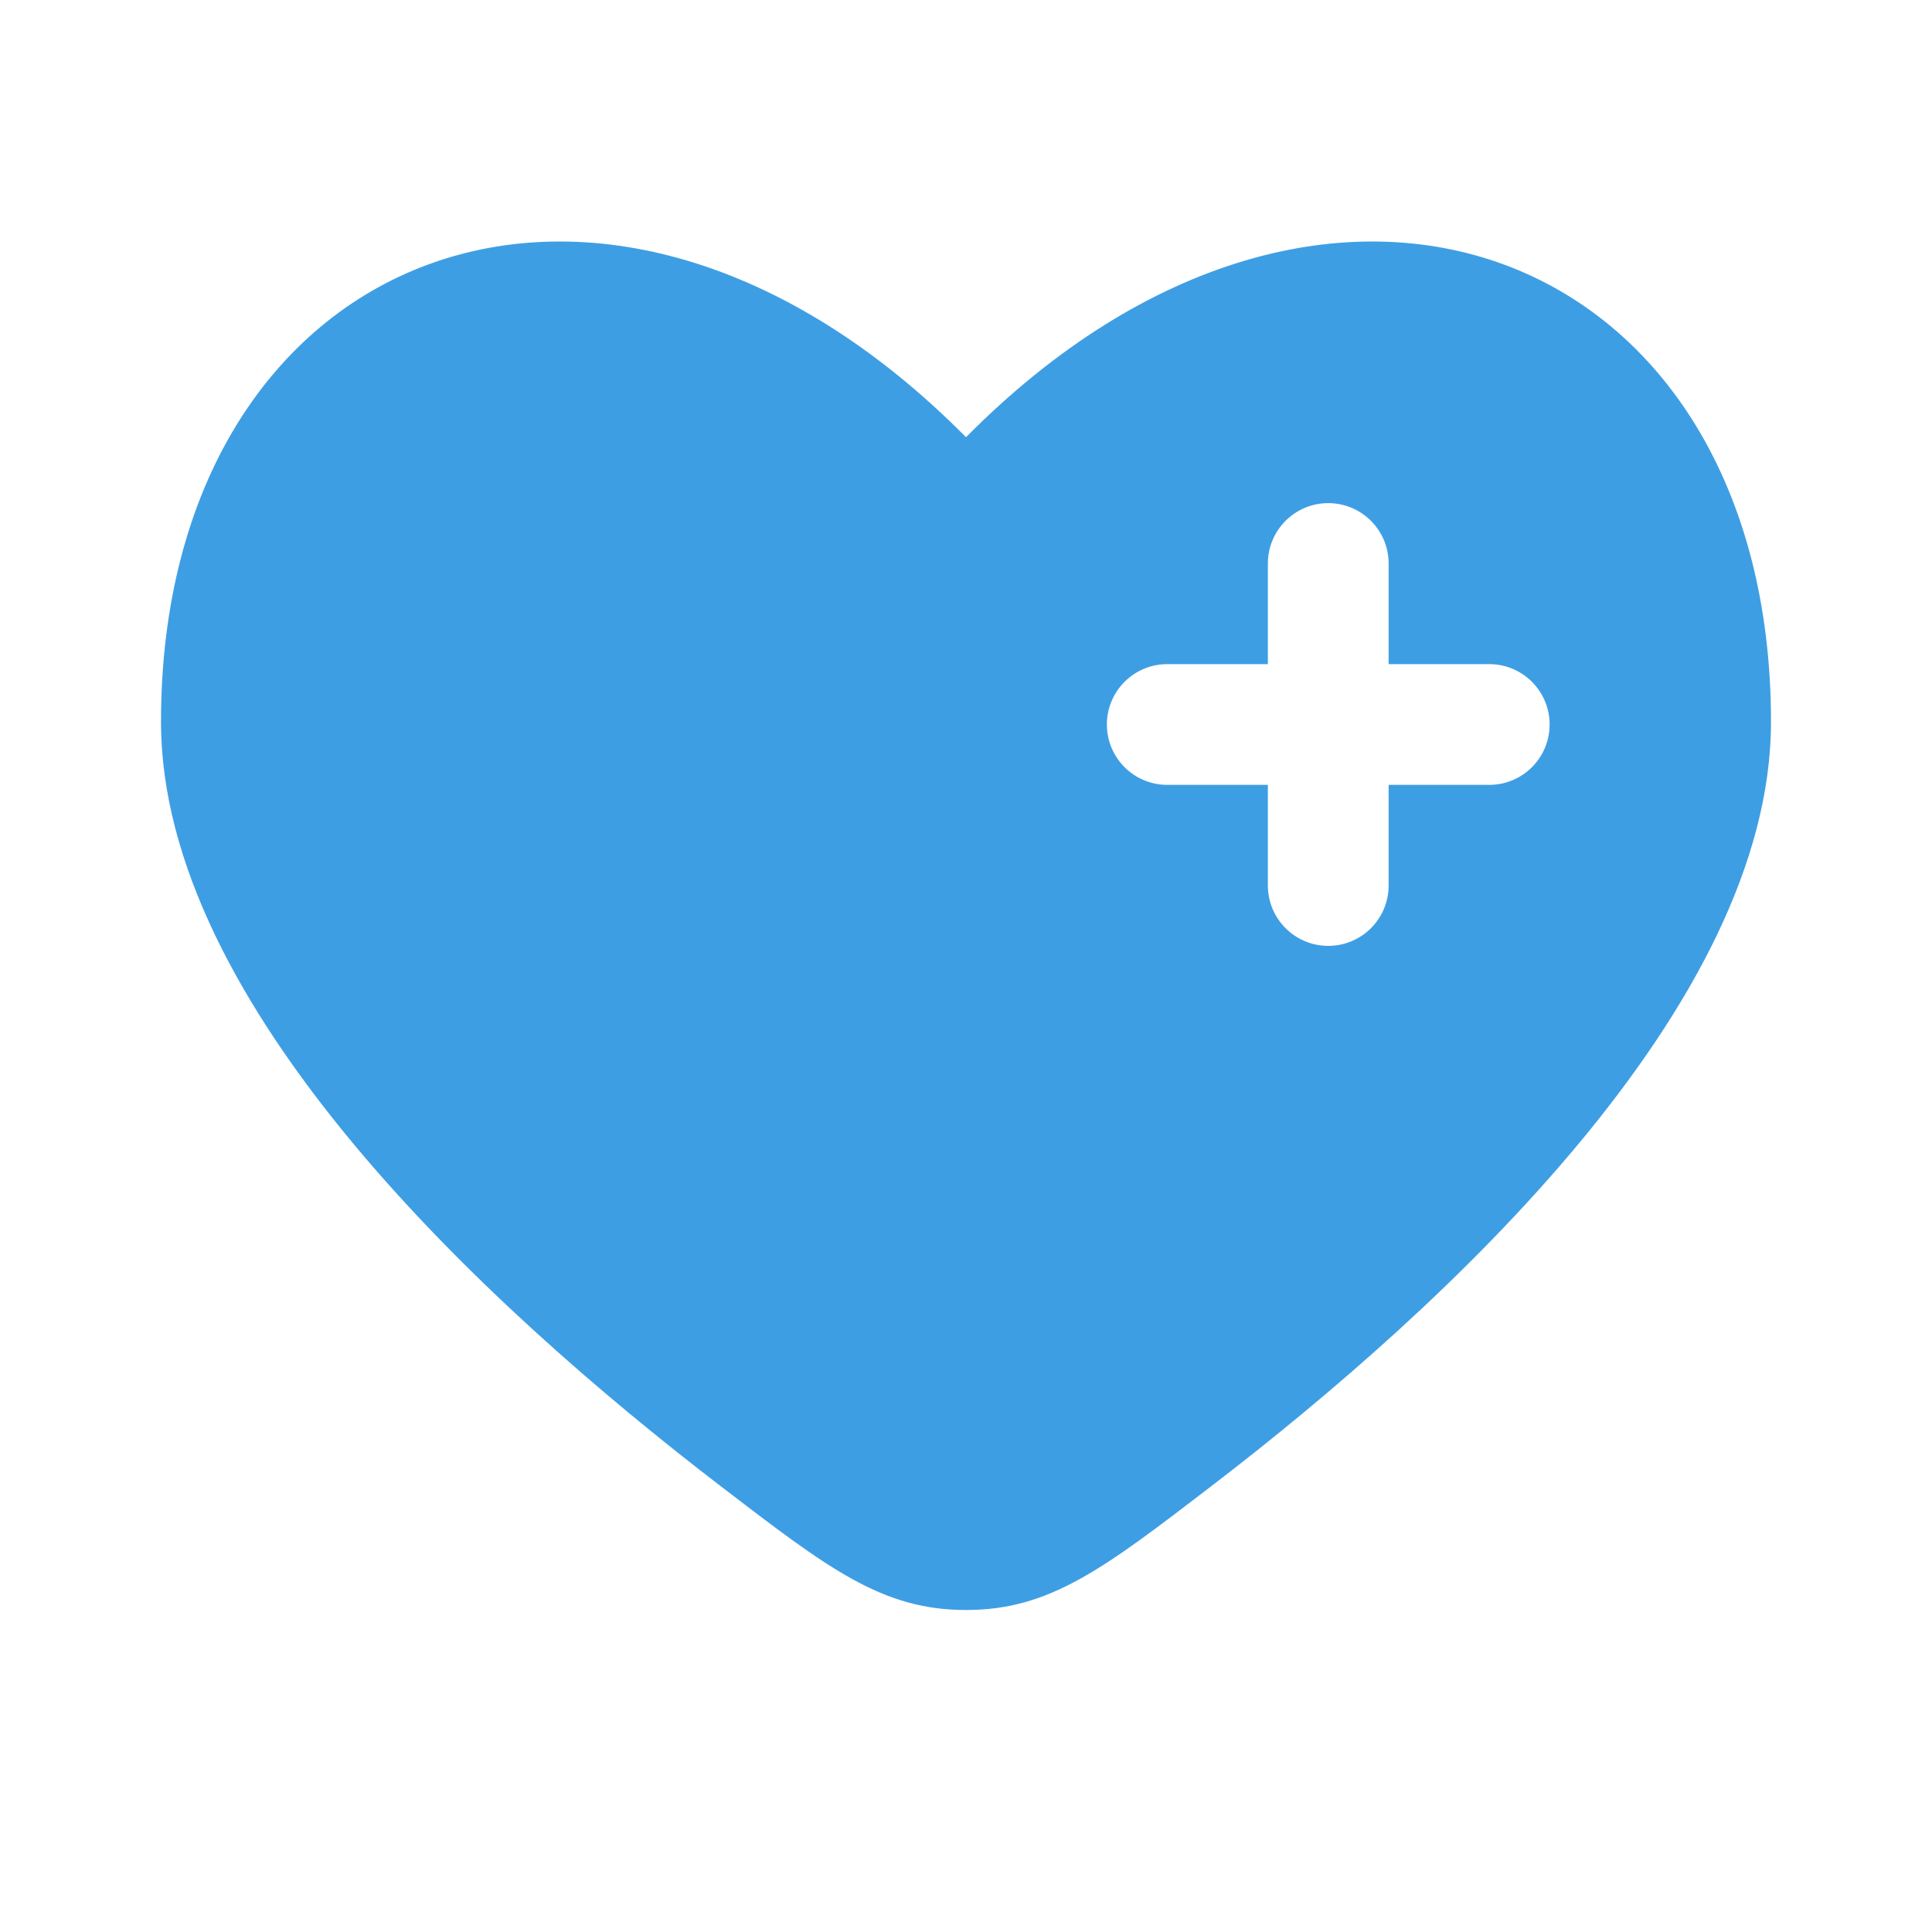
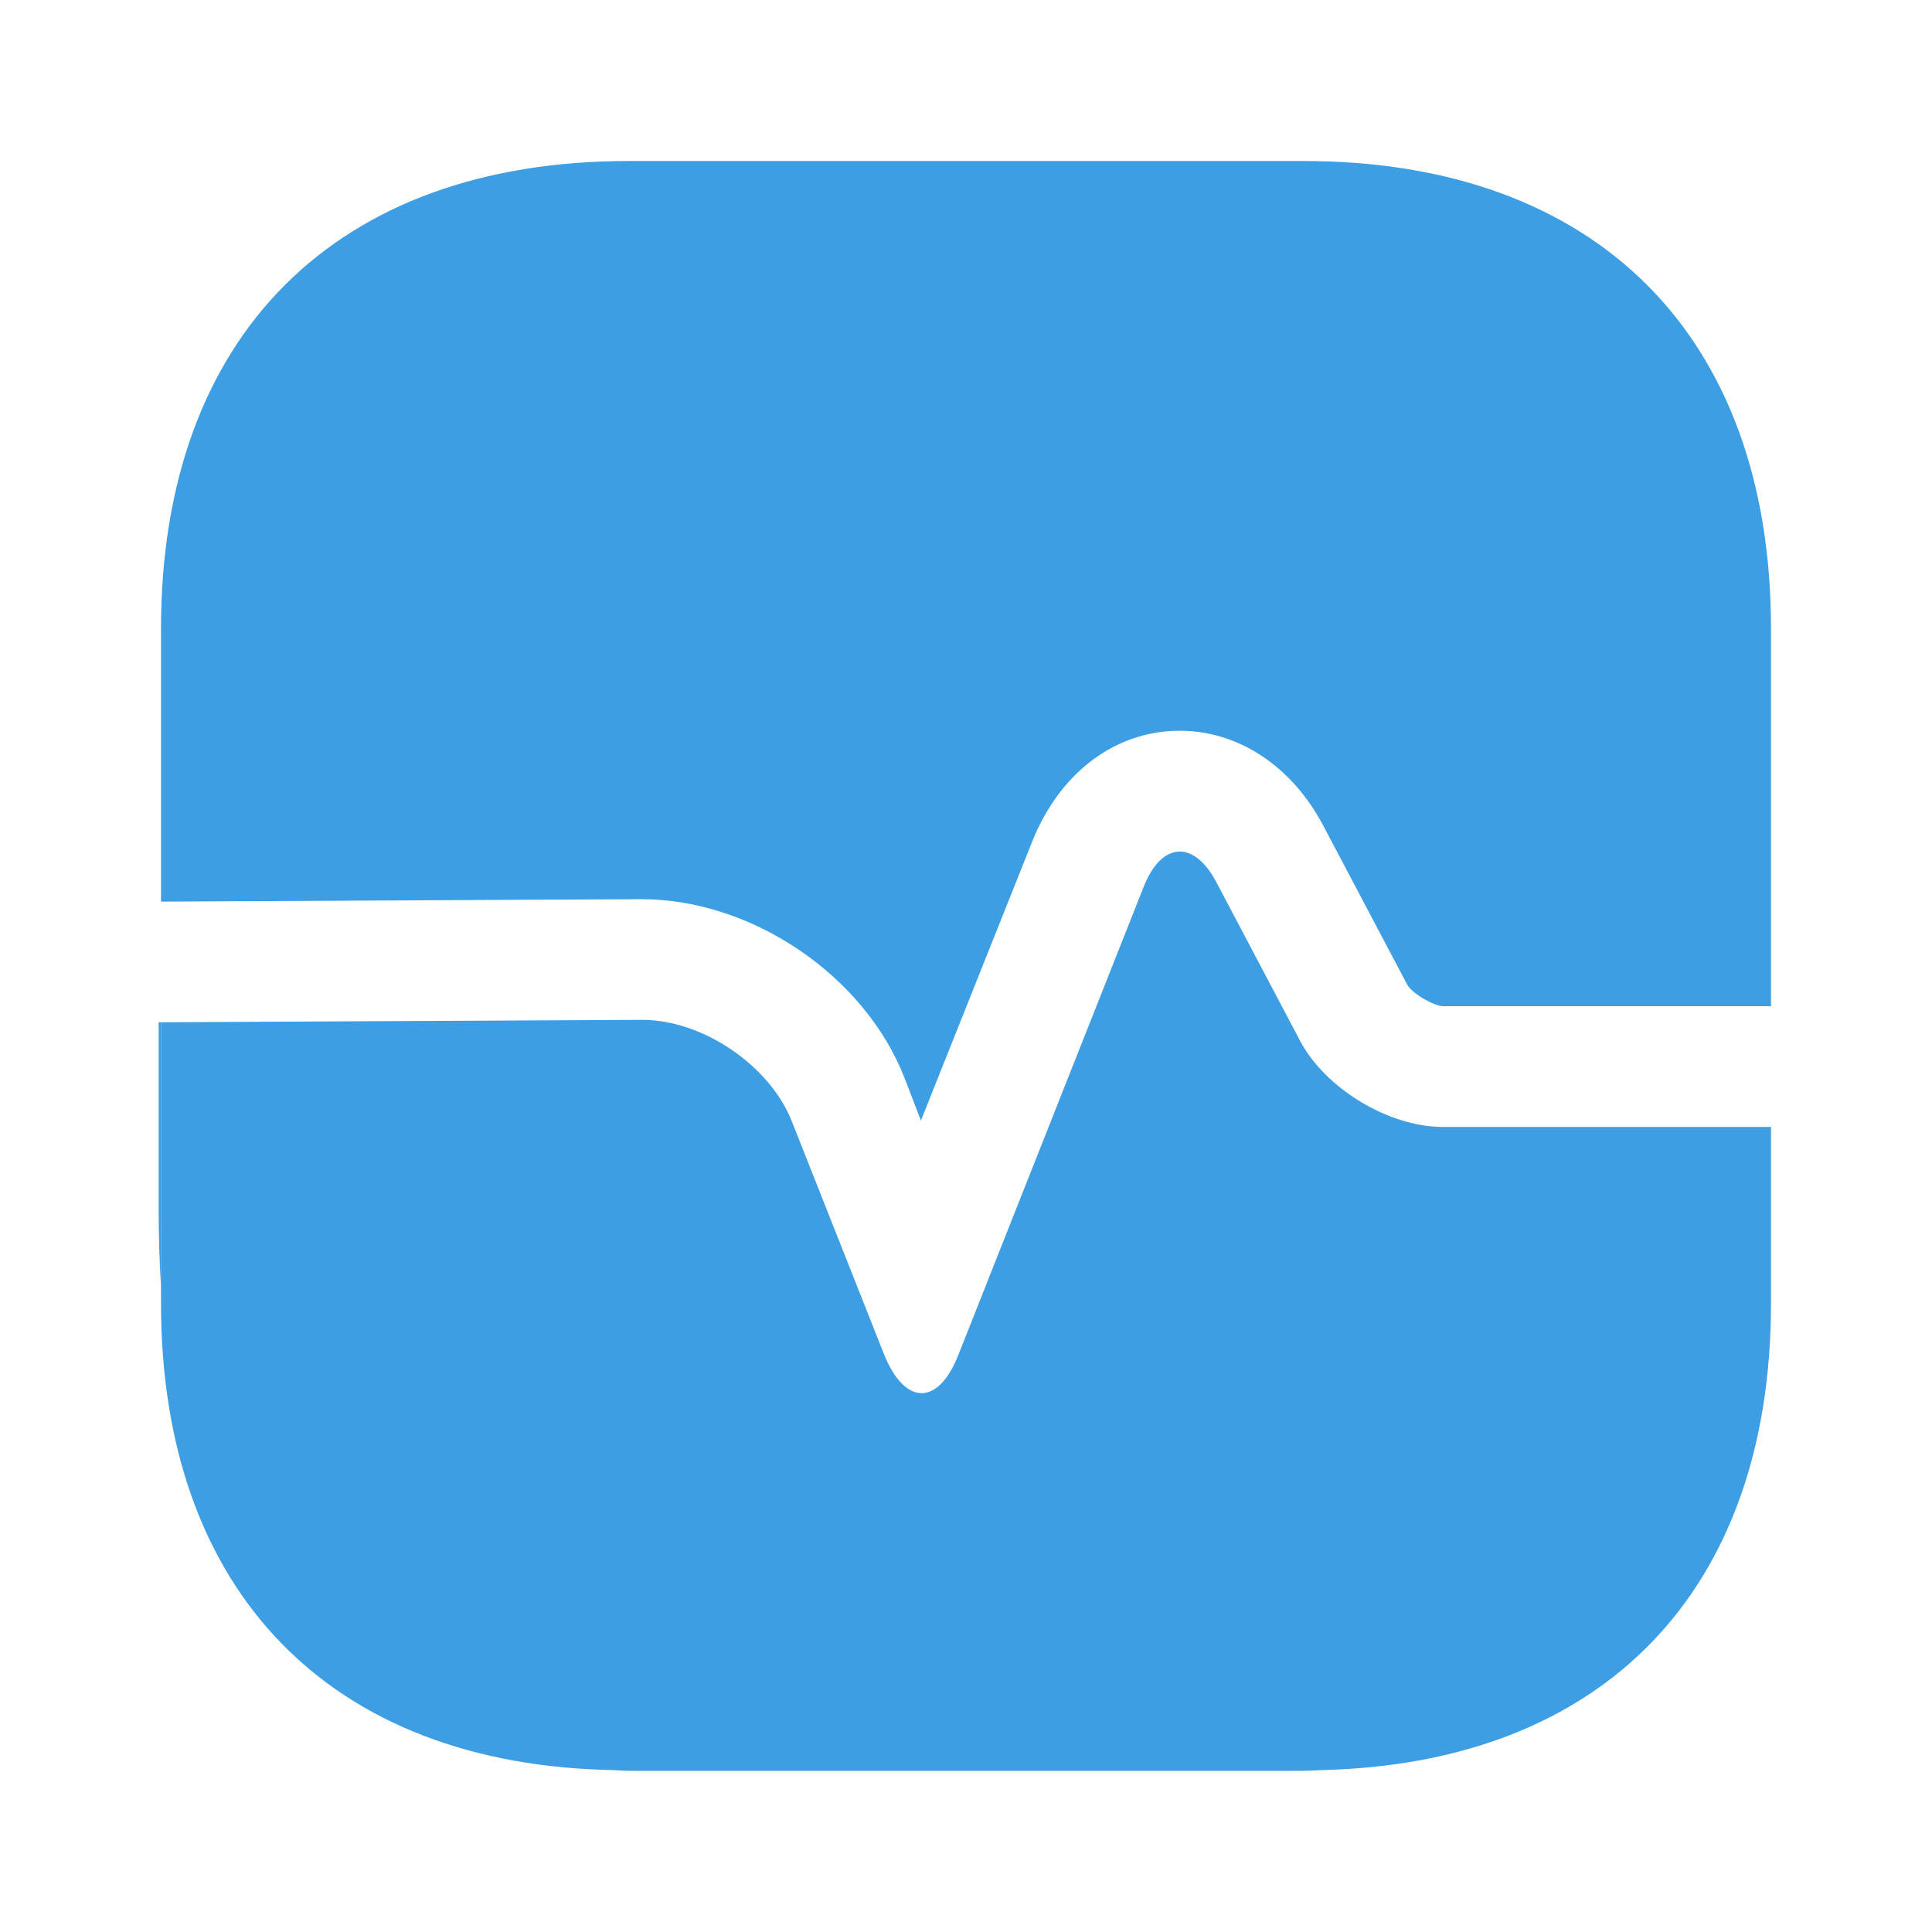
<svg xmlns="http://www.w3.org/2000/svg" width="800px" height="800px" viewBox="0 0 24 24" fill="none">
  <g id="SVGRepo_bgCarrier" stroke-width="0" />
  <g id="SVGRepo_tracerCarrier" stroke-linecap="round" stroke-linejoin="round" />
  <g id="SVGRepo_iconCarrier">
-     <path fill-rule="evenodd" clip-rule="evenodd" d="M8.962 18.469C6.019 16.214 2 12.489 2 8.967C2 3.083 7.5 0.886 12 5.431C16.5 0.886 22 3.083 22 8.966C22 12.489 17.981 16.214 15.038 18.469C13.706 19.49 13.04 20 12 20C10.96 20 10.294 19.49 8.962 18.469ZM16.5 6.25C16.914 6.25 17.25 6.586 17.25 7V8.25H18.5C18.914 8.25 19.25 8.586 19.25 9C19.25 9.414 18.914 9.75 18.5 9.75H17.25V11C17.25 11.414 16.914 11.75 16.5 11.75C16.086 11.75 15.75 11.414 15.75 11V9.75L14.5 9.75C14.086 9.75 13.75 9.414 13.75 9C13.75 8.586 14.086 8.25 14.5 8.25H15.75V7C15.75 6.586 16.086 6.25 16.5 6.25Z" fill="#3e9ee4" />
+     <path d="M22 7.81V12.5H17.92C17.8 12.49 17.54 12.34 17.48 12.23L16.44 10.26C16.03 9.48 15.32 9.04 14.56 9.08C13.8 9.12 13.15 9.63 12.82 10.46L11.44 13.92L11.24 13.4C10.75 12.13 9.35 11.17 7.97 11.17L2 11.2V7.81C2 4.17 4.17 2 7.81 2H16.19C19.83 2 22 4.17 22 7.81Z" fill="#3e9ee4" />
+     <path d="M22 16.189V13.999H17.92C17.25 13.999 16.46 13.519 16.15 12.929L15.11 10.959C14.83 10.429 14.43 10.459 14.21 11.009L11.91 16.819C11.66 17.469 11.24 17.469 10.98 16.819L9.84 13.939C9.57 13.239 8.73 12.669 7.98 12.669L2 12.699V16.189C2 19.769 4.1 21.929 7.63 21.989C7.74 21.999 7.86 21.999 7.97 21.999H15.97C16.12 21.999 16.27 21.999 16.41 21.989C19.92 21.909 22 19.759 22 16.189Z" fill="#3e9ee4" />
+     <path d="M2.001 12.699V16.009C1.981 15.689 1.971 15.349 1.971 14.999V12.699H2.001Z" fill="#3e9ee4" />
  </g>
</svg>
